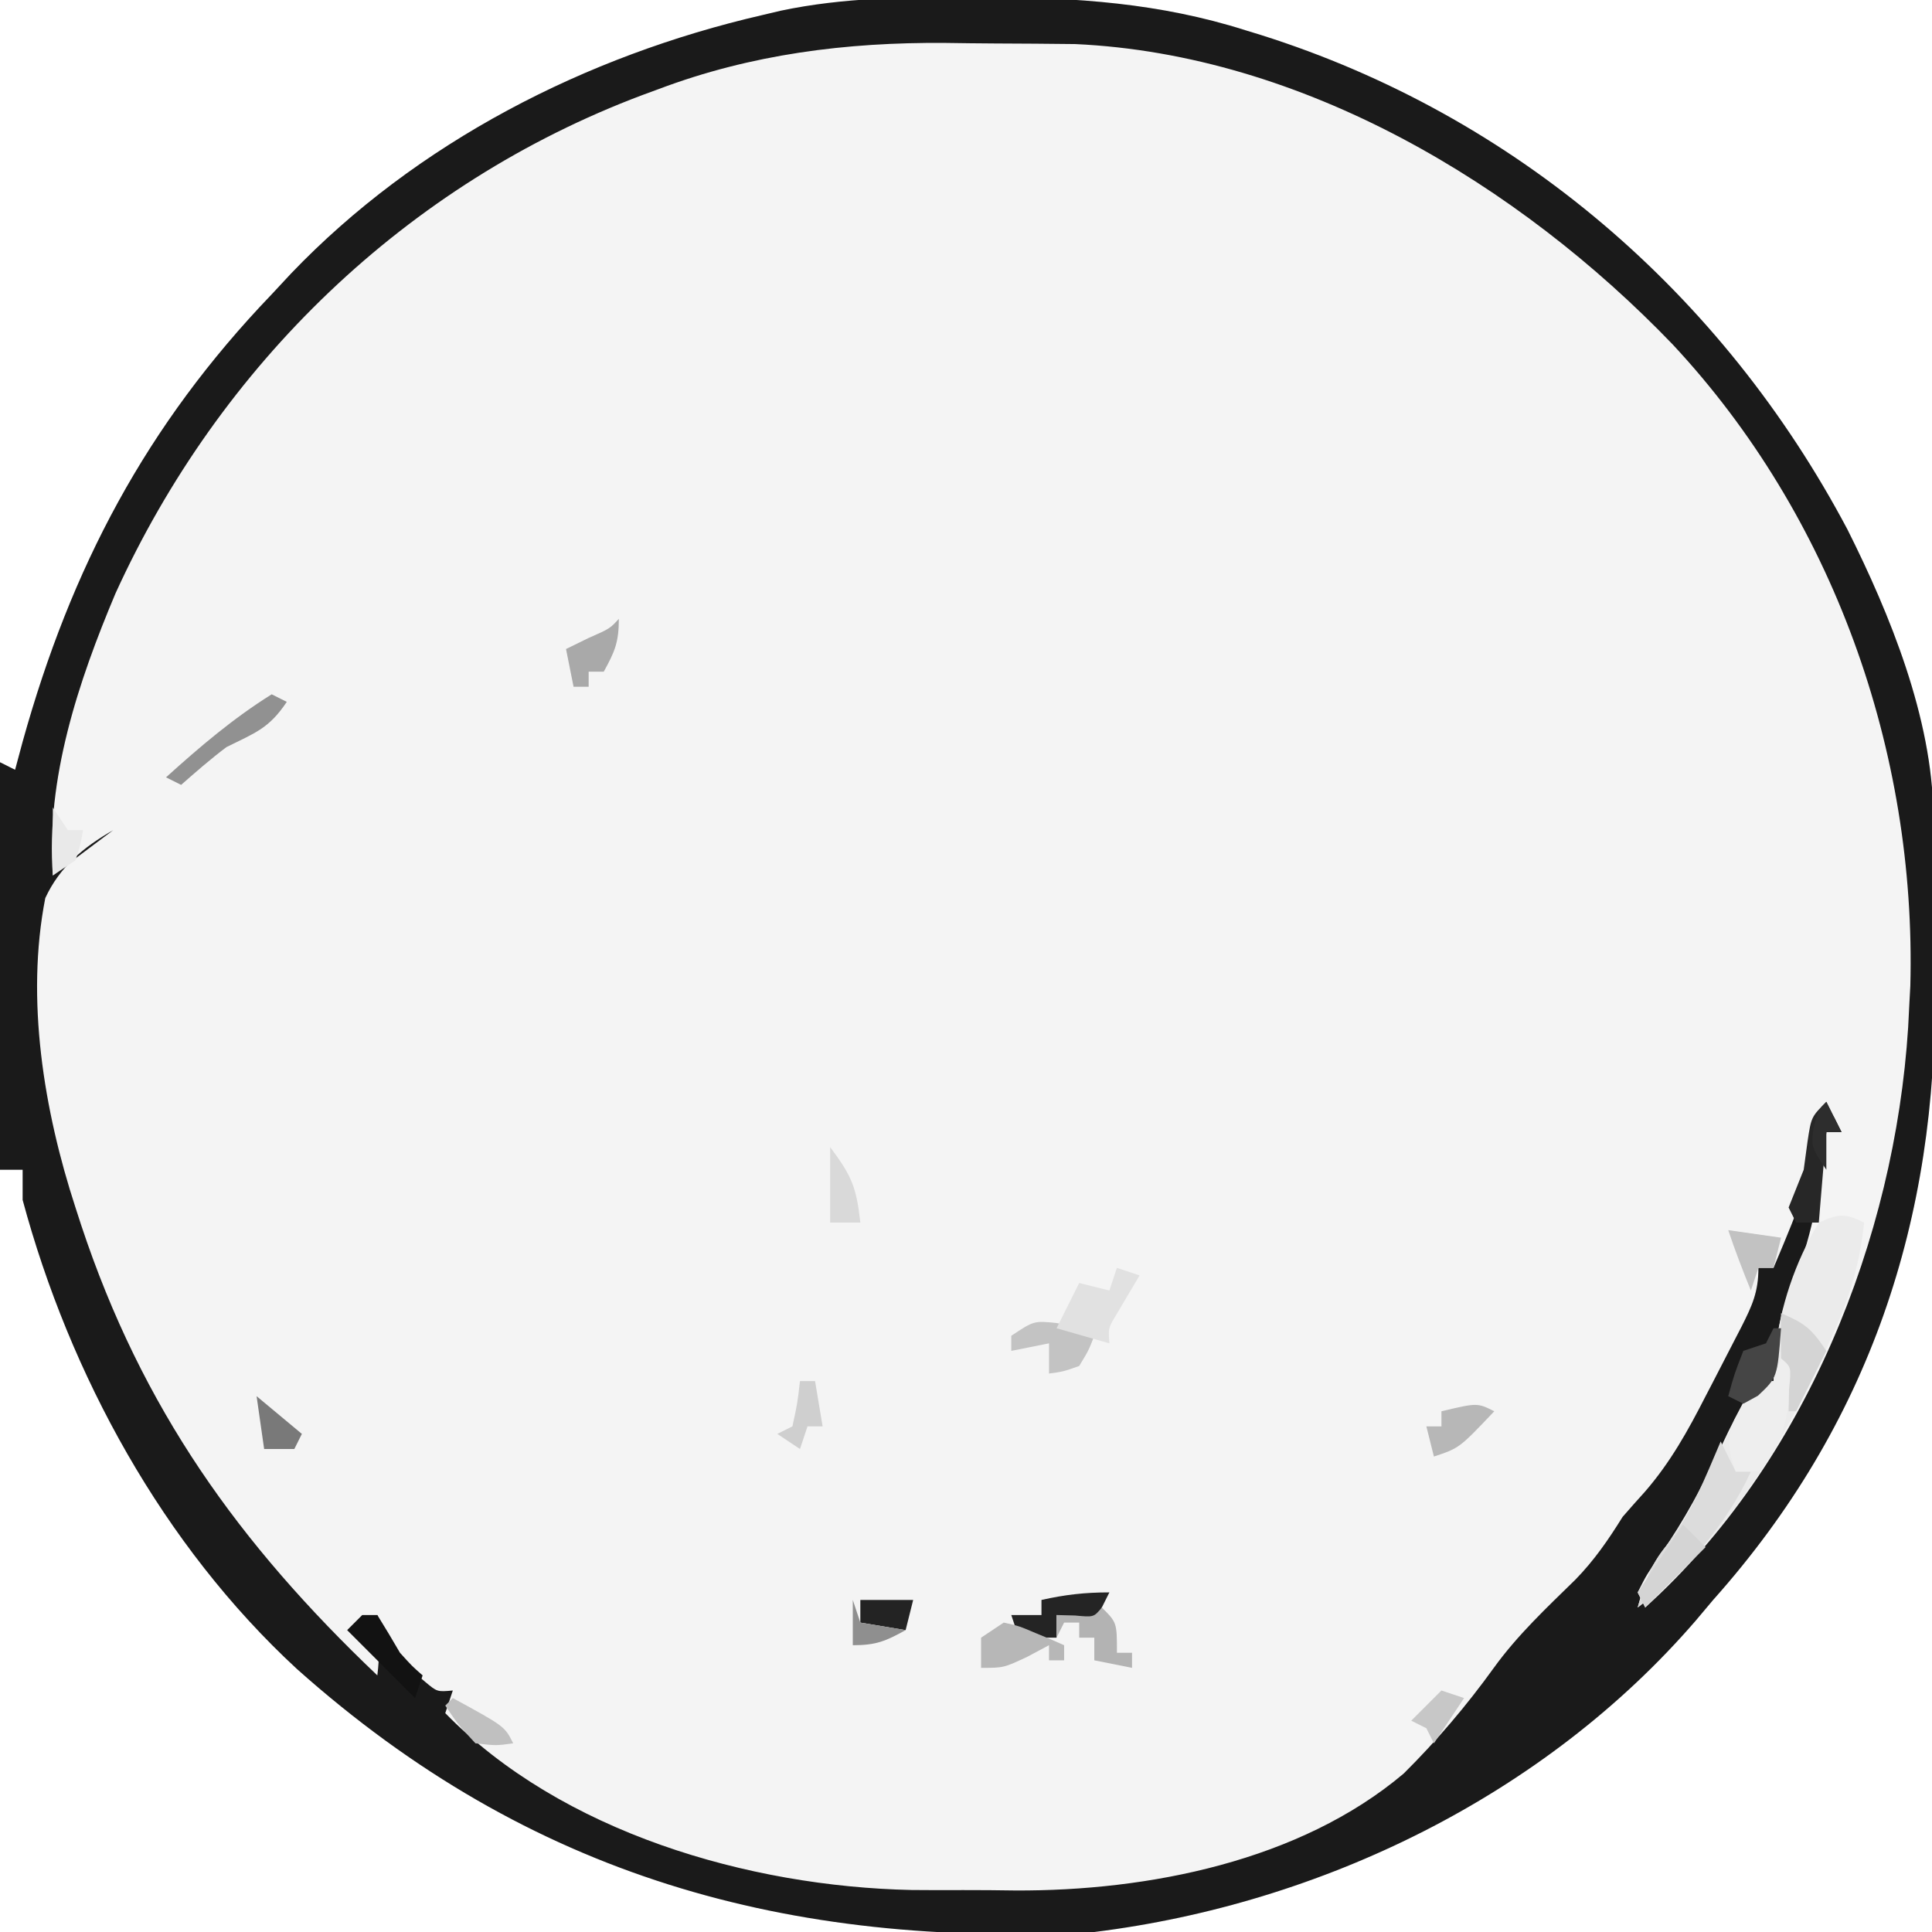
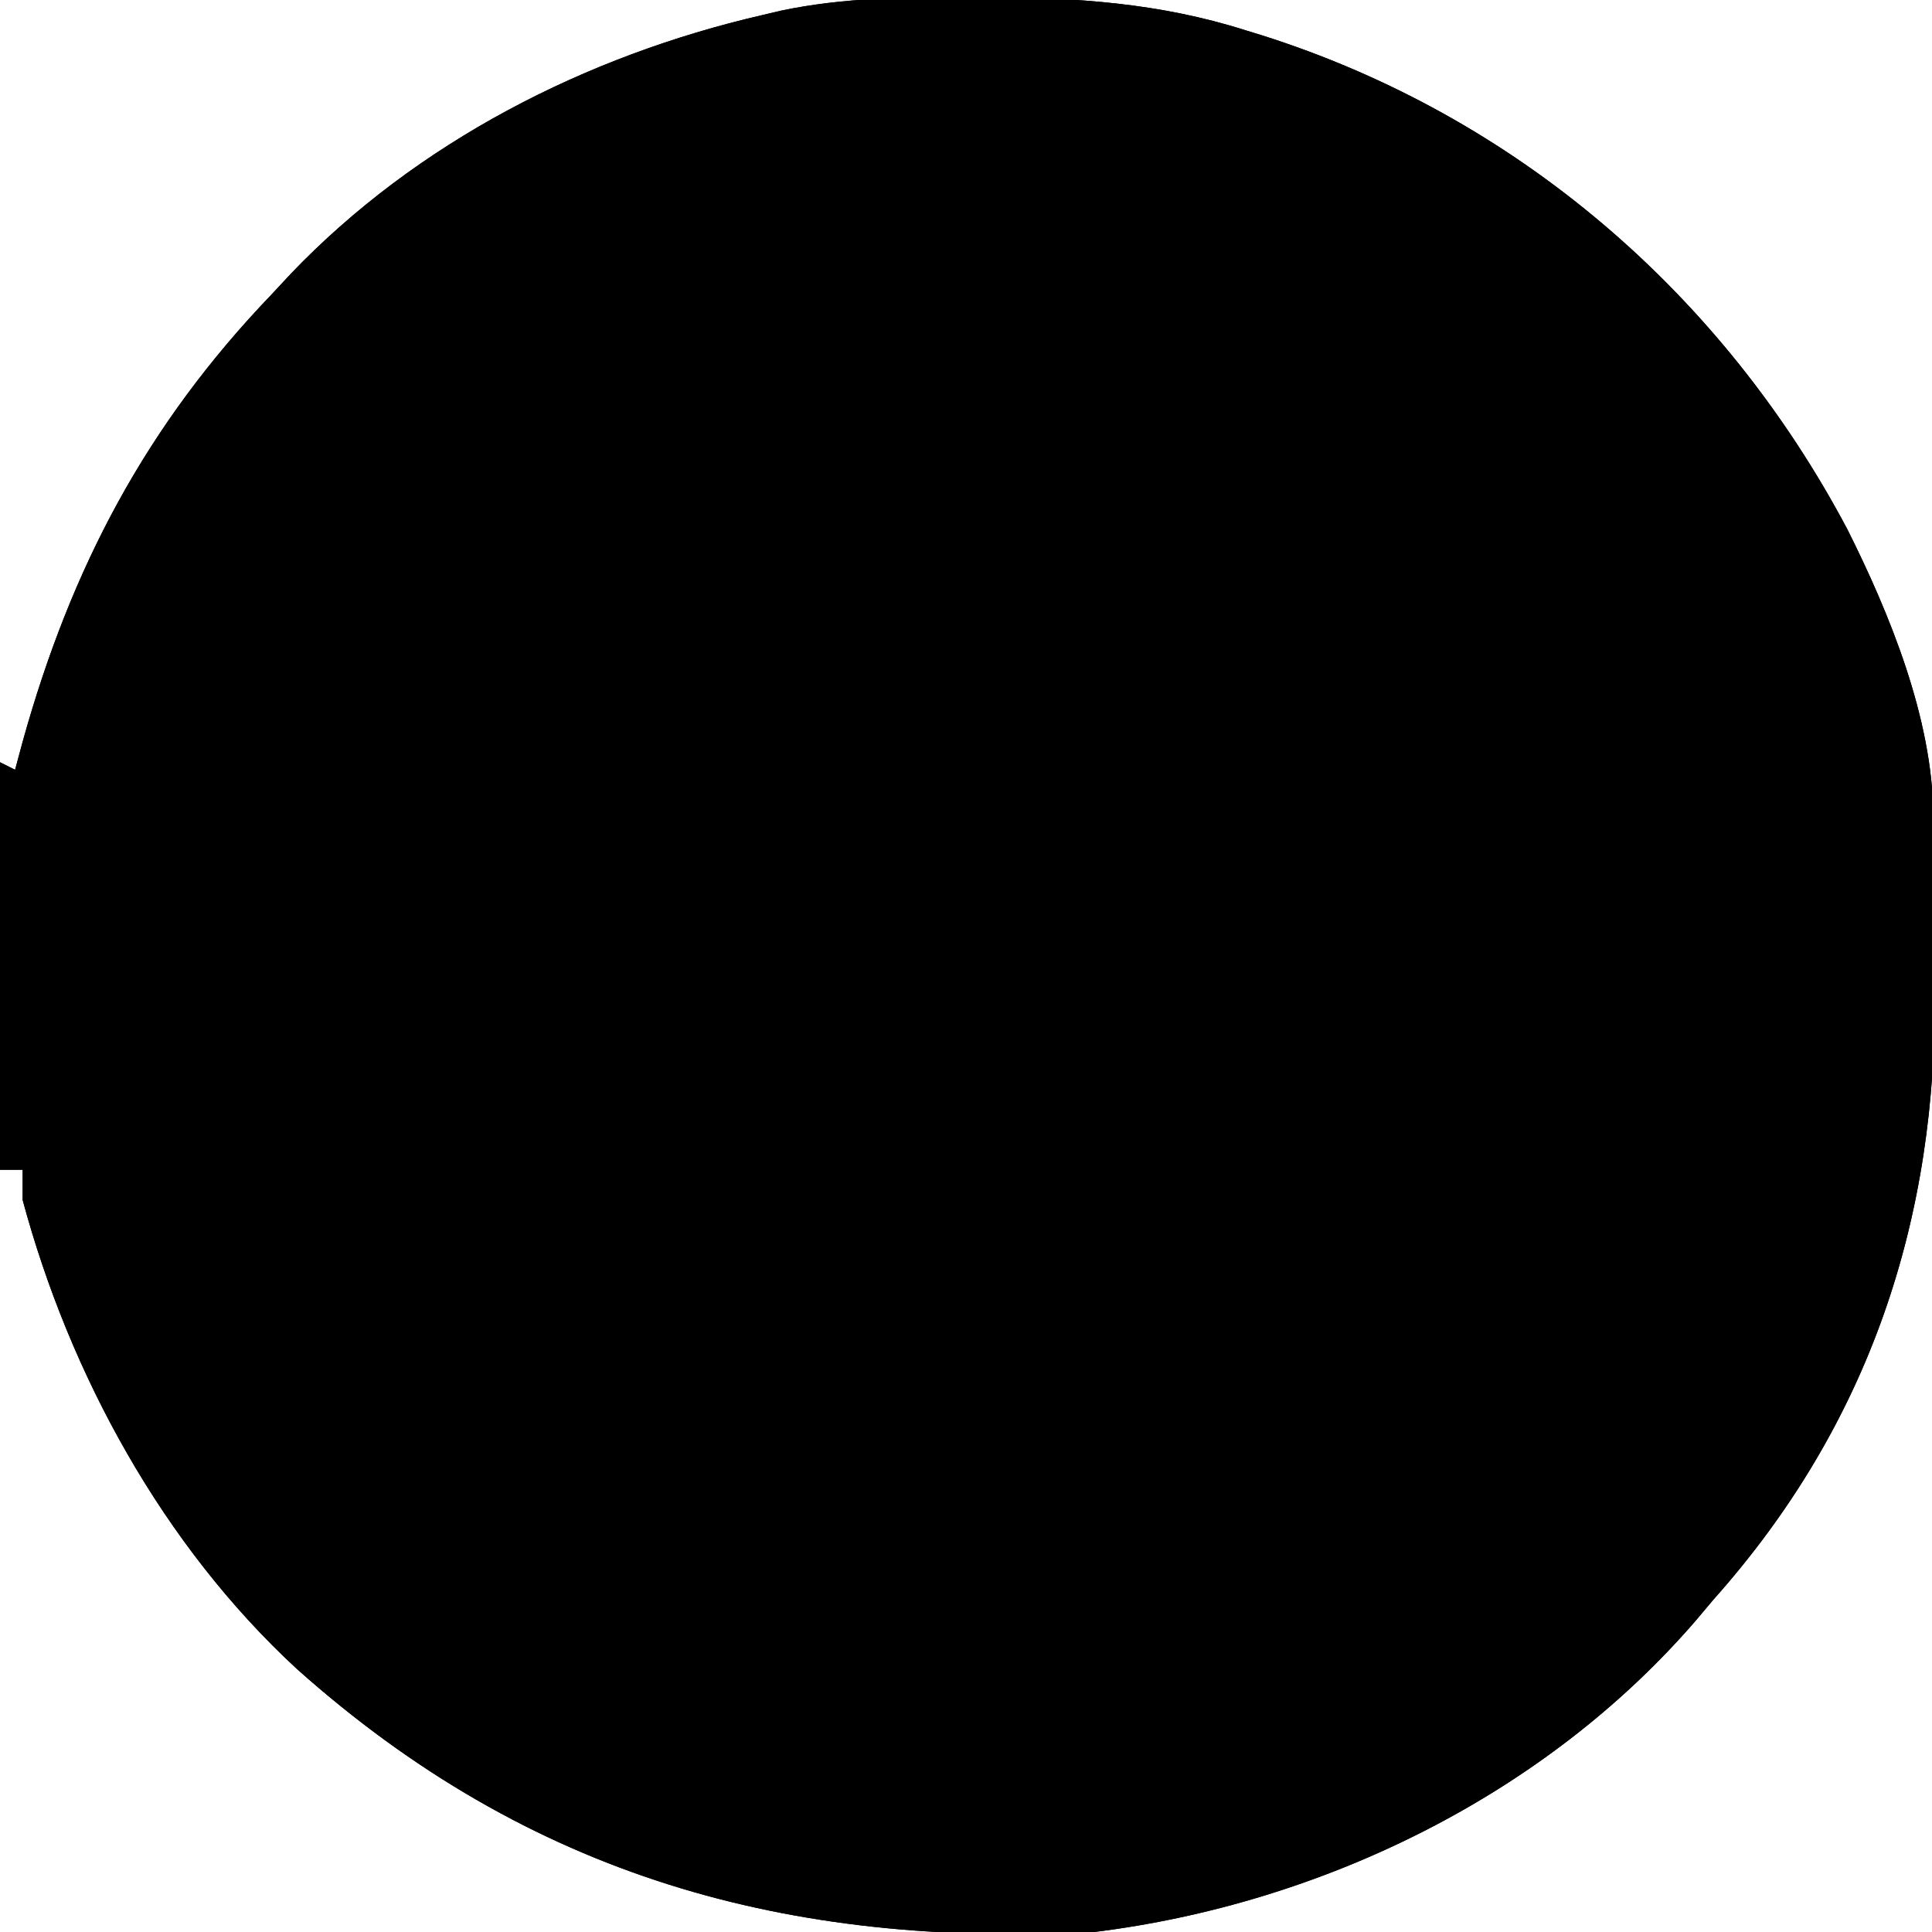
- <svg xmlns="http://www.w3.org/2000/svg" version="1.1" width="256" height="256">
-   <path d="M0 0 C0.752 0.001 1.504 0.001 2.279 0.002 C14.075 0.041 25.201 0.784 36.5 4.375 C37.165 4.579 37.83 4.782 38.515 4.992 C72.348 15.65 99.781 39.336 116.3 70.54 C121.946 81.804 127.526 95.529 127.677 108.279 C127.69 109.228 127.703 110.177 127.716 111.154 C127.727 112.681 127.727 112.681 127.738 114.238 C127.746 115.303 127.754 116.368 127.763 117.465 C127.777 119.722 127.787 121.979 127.795 124.236 C127.807 126.517 127.827 128.799 127.857 131.08 C128.257 161.831 119.219 189.154 98.5 212.375 C97.363 213.727 97.363 213.727 96.203 215.105 C76.227 238.248 46.672 252.629 16.5 256.375 C-24.043 258.476 -58.297 249.059 -89.148 221.531 C-106.884 205.163 -119.247 182.571 -125.5 159.375 C-125.5 158.055 -125.5 156.735 -125.5 155.375 C-126.49 155.375 -127.48 155.375 -128.5 155.375 C-128.5 137.555 -128.5 119.735 -128.5 101.375 C-127.84 101.705 -127.18 102.035 -126.5 102.375 C-126.171 101.152 -125.843 99.928 -125.504 98.668 C-119.083 75.595 -109.138 56.709 -92.5 39.375 C-91.658 38.47 -90.816 37.565 -89.949 36.633 C-73.28 19.216 -50.877 7.766 -27.5 2.375 C-26.287 2.088 -26.287 2.088 -25.05 1.795 C-16.743 0.044 -8.449 -0.023 0 0 Z M-127.5 149.375 C-126.5 152.375 -126.5 152.375 -126.5 152.375 Z " fill="#F4F4F4" transform="translate(128.5,-0.375)" />
-   <path d="M0 0 C0.752 0.001 1.504 0.001 2.279 0.002 C14.075 0.041 25.201 0.784 36.5 4.375 C37.165 4.579 37.83 4.782 38.515 4.992 C72.348 15.65 99.781 39.336 116.3 70.54 C121.946 81.804 127.526 95.529 127.677 108.279 C127.69 109.228 127.703 110.177 127.716 111.154 C127.727 112.681 127.727 112.681 127.738 114.238 C127.746 115.303 127.754 116.368 127.763 117.465 C127.777 119.722 127.787 121.979 127.795 124.236 C127.807 126.517 127.827 128.799 127.857 131.08 C128.257 161.831 119.219 189.154 98.5 212.375 C97.363 213.727 97.363 213.727 96.203 215.105 C76.227 238.248 46.672 252.629 16.5 256.375 C-24.043 258.476 -58.297 249.059 -89.148 221.531 C-106.884 205.163 -119.247 182.571 -125.5 159.375 C-125.5 158.055 -125.5 156.735 -125.5 155.375 C-126.49 155.375 -127.48 155.375 -128.5 155.375 C-128.5 137.555 -128.5 119.735 -128.5 101.375 C-127.84 101.705 -127.18 102.035 -126.5 102.375 C-126.171 101.152 -125.843 99.928 -125.504 98.668 C-119.083 75.595 -109.138 56.709 -92.5 39.375 C-91.658 38.47 -90.816 37.565 -89.949 36.633 C-73.28 19.216 -50.877 7.766 -27.5 2.375 C-26.287 2.088 -26.287 2.088 -25.05 1.795 C-16.743 0.044 -8.449 -0.023 0 0 Z M-41.25 12.188 C-41.954 12.446 -42.658 12.705 -43.384 12.971 C-74.635 24.723 -99.404 48.713 -113.199 79.008 C-118.125 90.696 -122.432 103.564 -121.5 116.375 C-118.86 114.395 -116.22 112.415 -113.5 110.375 C-117.434 112.623 -120.579 115.227 -122.5 119.375 C-125.122 132.775 -122.691 147.532 -118.5 160.375 C-118.248 161.152 -117.996 161.929 -117.736 162.73 C-109.67 187.03 -96.879 204.887 -78.5 222.375 C-78.168 219.372 -78.168 219.372 -80 217.688 C-80.495 217.254 -80.99 216.821 -81.5 216.375 C-80.51 215.715 -79.52 215.055 -78.5 214.375 C-78.406 214.968 -78.312 215.561 -78.215 216.172 C-77.341 218.866 -76.233 219.838 -74.062 221.625 C-73.445 222.146 -72.828 222.667 -72.191 223.203 C-70.569 224.565 -70.569 224.565 -68.5 224.375 C-68.83 225.365 -69.16 226.355 -69.5 227.375 C-54.055 243.165 -29.33 250.349 -7.723 250.809 C-5.437 250.831 -3.152 250.834 -0.866 250.821 C1.433 250.813 3.73 250.841 6.029 250.873 C23.61 250.956 43.753 246.995 57.5 235.375 C61.884 231.02 65.826 226.386 69.438 221.375 C72.585 217.019 76.409 213.439 80.242 209.691 C82.749 207.119 84.605 204.42 86.5 201.375 C87.466 200.259 88.446 199.156 89.438 198.062 C92.834 194.156 95.152 189.97 97.5 185.375 C97.796 184.807 98.092 184.239 98.397 183.654 C99.377 181.773 100.347 179.888 101.312 178 C101.627 177.393 101.941 176.786 102.265 176.16 C103.68 173.351 104.5 171.567 104.5 168.375 C105.16 168.375 105.82 168.375 106.5 168.375 C110.593 158.657 110.593 158.657 112.5 148.375 C113.16 148.375 113.82 148.375 114.5 148.375 C114.83 149.035 115.16 149.695 115.5 150.375 C114.84 150.375 114.18 150.375 113.5 150.375 C113.402 151.27 113.304 152.164 113.203 153.086 C112.358 159.918 111.189 165.761 108.387 172.043 C106.964 175.785 106.757 179.397 106.5 183.375 C105.51 183.705 104.52 184.035 103.5 184.375 C102.069 186.922 100.791 189.42 99.562 192.062 C97.179 197.11 94.718 201.785 91.5 206.375 C89.71 208.994 89.71 208.994 88.5 211.375 C88.83 212.035 89.16 212.695 89.5 213.375 C110.672 194.28 122.55 164.566 124.34 136.508 C124.393 135.474 124.446 134.44 124.5 133.375 C124.543 132.589 124.585 131.802 124.629 130.992 C125.441 99.91 114.376 68.761 93.125 46 C72.769 24.824 44.129 7.584 13.952 6.214 C10.434 6.176 6.917 6.144 3.4 6.135 C1.166 6.125 -1.067 6.094 -3.301 6.062 C-16.34 5.965 -28.975 7.55 -41.25 12.188 Z M-127.5 149.375 C-126.5 152.375 -126.5 152.375 -126.5 152.375 Z " fill="#1A1A1A" transform="translate(128.5,-0.375)" />
-   <path d="M0 0 C-0.541 5.302 -1.867 9.754 -4.062 14.625 C-4.372 15.319 -4.681 16.012 -5 16.727 C-10.862 29.528 -18.6 42.45 -30 51 C-29.104 47.789 -28.322 45.388 -26.18 42.801 C-23.511 39.371 -21.746 35.78 -19.875 31.875 C-19.187 30.455 -18.497 29.036 -17.805 27.617 C-17.505 26.994 -17.206 26.372 -16.898 25.73 C-16 24 -16 24 -14 21 C-13.34 21 -12.68 21 -12 21 C-11.907 19.144 -11.907 19.144 -11.812 17.25 C-11.135 11.173 -9.158 5.243 -6 0 C-3.385 -1.16 -2.575 -1.287 0 0 Z " fill="#EBEBEB" transform="translate(247,162)" />
-   <path d="M0 0 C0.66 1.32 1.32 2.64 2 4 C2.66 4 3.32 4 4 4 C0.637 11.27 -4.655 17.203 -11 22 C-10.106 18.795 -9.326 16.394 -7.188 13.812 C-3.931 9.625 -2.076 4.857 0 0 Z " fill="#DCDCDC" transform="translate(228,191)" />
-   <path d="M0 0 C0.66 0.33 1.32 0.66 2 1 C0.125 11.125 0.125 11.125 -3 15 C-3.99 15 -4.98 15 -6 15 C-6.947 12.395 -7.302 10.693 -6.176 8.109 C-5.171 6.374 -4.089 4.684 -3 3 C-2.34 3 -1.68 3 -1 3 C-0.67 2.01 -0.34 1.02 0 0 Z " fill="#EEEEEE" transform="translate(236,180)" />
-   <path d="M0 0 C2.938 0.688 2.938 0.688 4.938 1.688 C4.188 3.625 4.188 3.625 2.938 5.688 C0.812 6.438 0.812 6.438 -1.062 6.688 C-1.062 5.367 -1.062 4.048 -1.062 2.688 C-2.712 3.018 -4.362 3.348 -6.062 3.688 C-6.062 3.027 -6.062 2.368 -6.062 1.688 C-3.062 -0.312 -3.062 -0.312 0 0 Z " fill="#C3C3C3" transform="translate(140.0625,175.3125)" />
-   <path d="M0 0 C3.161 1.37 3.993 1.989 6 5 C4.68 7.64 3.36 10.28 2 13 C1.67 13 1.34 13 1 13 C1.021 12.031 1.041 11.061 1.062 10.062 C1.356 7.125 1.356 7.125 0 6 C-0.041 4 -0.043 2 0 0 Z " fill="#D4D4D4" transform="translate(236,174)" />
-   <path d="M0 0 C0.99 0.33 1.98 0.66 3 1 C1.958 2.758 0.917 4.516 -0.125 6.273 C-1.151 7.975 -1.151 7.975 -1 10 C-3.31 9.34 -5.62 8.68 -8 8 C-7.01 6.02 -6.02 4.04 -5 2 C-3.68 2.33 -2.36 2.66 -1 3 C-0.67 2.01 -0.34 1.02 0 0 Z " fill="#E1E1E1" transform="translate(148,168)" />
-   <path d="M0 0 C-0.66 1.32 -1.32 2.64 -2 4 C-3.65 3.67 -5.3 3.34 -7 3 C-7 3.99 -7 4.98 -7 6 C-8.65 6 -10.3 6 -12 6 C-12.33 5.01 -12.66 4.02 -13 3 C-11.68 3 -10.36 3 -9 3 C-9 2.34 -9 1.68 -9 1 C-5.847 0.299 -3.273 0 0 0 Z " fill="#242424" transform="translate(147,211)" />
-   <path d="M0 0 C0.66 1.32 1.32 2.64 2 4 C1.34 4 0.68 4 0 4 C-0.33 7.96 -0.66 11.92 -1 16 C-1.99 16 -2.98 16 -4 16 C-4.33 15.34 -4.66 14.68 -5 14 C-4.333 12.333 -3.667 10.667 -3 9 C-2.835 7.783 -2.67 6.566 -2.5 5.312 C-2 2 -2 2 0 0 Z " fill="#272727" transform="translate(242,146)" />
-   <path d="M0 0 C2.043 0.461 2.043 0.461 4.188 1.375 C4.903 1.671 5.618 1.968 6.355 2.273 C7.17 2.633 7.17 2.633 8 3 C8 3.66 8 4.32 8 5 C7.34 5 6.68 5 6 5 C6 4.34 6 3.68 6 3 C5.072 3.495 4.144 3.99 3.188 4.5 C0 6 0 6 -3 6 C-3 4.68 -3 3.36 -3 2 C-2.01 1.34 -1.02 0.68 0 0 Z " fill="#B7B7B7" transform="translate(133,215)" />
-   <path d="M0 0 C2 2 2 2 2 6 C2.66 6 3.32 6 4 6 C4 6.66 4 7.32 4 8 C2.35 7.67 0.7 7.34 -1 7 C-1 6.01 -1 5.02 -1 4 C-1.66 4 -2.32 4 -3 4 C-3 3.34 -3 2.68 -3 2 C-3.66 2 -4.32 2 -5 2 C-5.33 2.66 -5.66 3.32 -6 4 C-6 3.01 -6 2.02 -6 1 C-4.793 1.031 -4.793 1.031 -3.562 1.062 C-1.066 1.296 -1.066 1.296 0 0 Z " fill="#B3B3B3" transform="translate(146,213)" />
-   <path d="M0 0 C0.33 0 0.66 0 1 0 C0.508 6.523 0.508 6.523 -2.062 8.938 C-2.702 9.288 -3.341 9.639 -4 10 C-4.66 9.67 -5.32 9.34 -6 9 C-5.188 6.062 -5.188 6.062 -4 3 C-3.01 2.67 -2.02 2.34 -1 2 C-0.67 1.34 -0.34 0.68 0 0 Z " fill="#454545" transform="translate(235,176)" />
-   <path d="M0 0 C0.66 0 1.32 0 2 0 C3.026 1.651 4.023 3.32 5 5 C6.582 6.751 6.582 6.751 8 8 C7.67 8.99 7.34 9.98 7 11 C4.03 8.03 1.06 5.06 -2 2 C-1.34 1.34 -0.68 0.68 0 0 Z " fill="#121212" transform="translate(48,214)" />
-   <path d="M0 0 C0.99 0.99 1.98 1.98 3 3 C0.36 5.64 -2.28 8.28 -5 11 C-5.33 10.34 -5.66 9.68 -6 9 C-4 6 -2 3 0 0 Z " fill="#D4D4D4" transform="translate(223,202)" />
-   <path d="M0 0 C-4.625 4.875 -4.625 4.875 -8 6 C-8.33 4.68 -8.66 3.36 -9 2 C-8.34 2 -7.68 2 -7 2 C-7 1.34 -7 0.68 -7 0 C-2.25 -1.125 -2.25 -1.125 0 0 Z " fill="#B7B7B7" transform="translate(198,187)" />
-   <path d="M0 0 C0.66 0.33 1.32 0.66 2 1 C-0.375 4.562 -2.217 5.108 -6 7 C-8.096 8.579 -10.029 10.263 -12 12 C-12.66 11.67 -13.32 11.34 -14 11 C-9.527 6.958 -5.117 3.198 0 0 Z " fill="#919191" transform="translate(36,92)" />
-   <path d="M0 0 C0 3.106 -0.539 4.353 -2 7 C-2.66 7 -3.32 7 -4 7 C-4 7.66 -4 8.32 -4 9 C-4.66 9 -5.32 9 -6 9 C-6.33 7.35 -6.66 5.7 -7 4 C-6.031 3.526 -5.061 3.051 -4.062 2.562 C-1.195 1.298 -1.195 1.298 0 0 Z " fill="#A9A9A9" transform="translate(82,82)" />
-   <path d="M0 0 C2.31 0.33 4.62 0.66 7 1 C6.67 2.32 6.34 3.64 6 5 C5.34 5 4.68 5 4 5 C3.67 5.99 3.34 6.98 3 8 C1.925 5.348 0.905 2.716 0 0 Z " fill="#C2C2C2" transform="translate(229,163)" />
-   <path d="M0 0 C2.925 3.9 3.475 5.383 4 10 C2.68 10 1.36 10 0 10 C0 6.7 0 3.4 0 0 Z " fill="#D9D9D9" transform="translate(110,152)" />
-   <path d="M0 0 C2.31 0 4.62 0 7 0 C6.67 1.32 6.34 2.64 6 4 C3.03 3.505 3.03 3.505 0 3 C0 2.01 0 1.02 0 0 Z " fill="#232323" transform="translate(114,212)" />
-   <path d="M0 0 C0.99 0.33 1.98 0.66 3 1 C1.02 3.97 1.02 3.97 -1 7 C-1.33 6.34 -1.66 5.68 -2 5 C-2.66 4.67 -3.32 4.34 -4 4 C-2.68 2.68 -1.36 1.36 0 0 Z " fill="#C7C7C7" transform="translate(191,224)" />
-   <path d="M0 0 C6.875 3.75 6.875 3.75 8 6 C5.75 6.312 5.75 6.312 3 6 C0.688 3.5 0.688 3.5 -1 1 C-0.67 0.67 -0.34 0.34 0 0 Z " fill="#C0C0C0" transform="translate(60,225)" />
-   <path d="M0 0 C0.66 0 1.32 0 2 0 C2.33 1.98 2.66 3.96 3 6 C2.34 6 1.68 6 1 6 C0.67 6.99 0.34 7.98 0 9 C-0.99 8.34 -1.98 7.68 -3 7 C-2.34 6.67 -1.68 6.34 -1 6 C-0.342 2.971 -0.342 2.971 0 0 Z " fill="#CFCFCF" transform="translate(106,183)" />
-   <path d="M0 0 C0.99 1.485 0.99 1.485 2 3 C2.66 3 3.32 3 4 3 C3.688 4.875 3.688 4.875 3 7 C2.01 7.66 1.02 8.32 0 9 C0 6.03 0 3.06 0 0 Z " fill="#E9E9E9" transform="translate(7,107)" />
-   <path d="M0 0 C0.33 0.99 0.66 1.98 1 3 C3.97 3.495 3.97 3.495 7 4 C4.353 5.461 3.106 6 0 6 C0 4.02 0 2.04 0 0 Z " fill="#8F8F8F" transform="translate(113,212)" />
-   <path d="M0 0 C1.98 1.65 3.96 3.3 6 5 C5.67 5.66 5.34 6.32 5 7 C3.68 7 2.36 7 1 7 C0.67 4.69 0.34 2.38 0 0 Z " fill="#797979" transform="translate(34,185)" />
-   <path d="M0 0 C0.66 1.32 1.32 2.64 2 4 C1.34 4 0.68 4 0 4 C0 5.65 0 7.3 0 9 C-2 6 -2 6 -1.688 3.375 C-1 1 -1 1 0 0 Z " fill="#2D2D2D" transform="translate(242,146)" />
+ <svg xmlns="http://www.w3.org/2000/svg" version="1.1" width="256" height="256" transform="rotate(0) scale(1, 1)">
+   <path d="M0 0 C0.752 0.001 1.504 0.001 2.279 0.002 C14.075 0.041 25.201 0.784 36.5 4.375 C37.165 4.579 37.83 4.782 38.515 4.992 C72.348 15.65 99.781 39.336 116.3 70.54 C121.946 81.804 127.526 95.529 127.677 108.279 C127.69 109.228 127.703 110.177 127.716 111.154 C127.727 112.681 127.727 112.681 127.738 114.238 C127.746 115.303 127.754 116.368 127.763 117.465 C127.777 119.722 127.787 121.979 127.795 124.236 C127.807 126.517 127.827 128.799 127.857 131.08 C128.257 161.831 119.219 189.154 98.5 212.375 C97.363 213.727 97.363 213.727 96.203 215.105 C76.227 238.248 46.672 252.629 16.5 256.375 C-24.043 258.476 -58.297 249.059 -89.148 221.531 C-106.884 205.163 -119.247 182.571 -125.5 159.375 C-125.5 158.055 -125.5 156.735 -125.5 155.375 C-126.49 155.375 -127.48 155.375 -128.5 155.375 C-128.5 137.555 -128.5 119.735 -128.5 101.375 C-127.84 101.705 -127.18 102.035 -126.5 102.375 C-126.171 101.152 -125.843 99.928 -125.504 98.668 C-119.083 75.595 -109.138 56.709 -92.5 39.375 C-91.658 38.47 -90.816 37.565 -89.949 36.633 C-73.28 19.216 -50.877 7.766 -27.5 2.375 C-26.287 2.088 -26.287 2.088 -25.05 1.795 C-16.743 0.044 -8.449 -0.023 0 0 Z M-127.5 149.375 C-126.5 152.375 -126.5 152.375 -126.5 152.375 Z " fill="currentColor" transform="translate(128.5,-0.375)" data-originalfillcolor="currentColor" />
+   <path d="M0 0 C0.752 0.001 1.504 0.001 2.279 0.002 C14.075 0.041 25.201 0.784 36.5 4.375 C37.165 4.579 37.83 4.782 38.515 4.992 C72.348 15.65 99.781 39.336 116.3 70.54 C121.946 81.804 127.526 95.529 127.677 108.279 C127.69 109.228 127.703 110.177 127.716 111.154 C127.727 112.681 127.727 112.681 127.738 114.238 C127.746 115.303 127.754 116.368 127.763 117.465 C127.777 119.722 127.787 121.979 127.795 124.236 C127.807 126.517 127.827 128.799 127.857 131.08 C128.257 161.831 119.219 189.154 98.5 212.375 C97.363 213.727 97.363 213.727 96.203 215.105 C76.227 238.248 46.672 252.629 16.5 256.375 C-24.043 258.476 -58.297 249.059 -89.148 221.531 C-106.884 205.163 -119.247 182.571 -125.5 159.375 C-125.5 158.055 -125.5 156.735 -125.5 155.375 C-126.49 155.375 -127.48 155.375 -128.5 155.375 C-128.5 137.555 -128.5 119.735 -128.5 101.375 C-127.84 101.705 -127.18 102.035 -126.5 102.375 C-126.171 101.152 -125.843 99.928 -125.504 98.668 C-119.083 75.595 -109.138 56.709 -92.5 39.375 C-91.658 38.47 -90.816 37.565 -89.949 36.633 C-73.28 19.216 -50.877 7.766 -27.5 2.375 C-26.287 2.088 -26.287 2.088 -25.05 1.795 C-16.743 0.044 -8.449 -0.023 0 0 Z M-41.25 12.188 C-41.954 12.446 -42.658 12.705 -43.384 12.971 C-74.635 24.723 -99.404 48.713 -113.199 79.008 C-118.125 90.696 -122.432 103.564 -121.5 116.375 C-118.86 114.395 -116.22 112.415 -113.5 110.375 C-117.434 112.623 -120.579 115.227 -122.5 119.375 C-125.122 132.775 -122.691 147.532 -118.5 160.375 C-118.248 161.152 -117.996 161.929 -117.736 162.73 C-109.67 187.03 -96.879 204.887 -78.5 222.375 C-78.168 219.372 -78.168 219.372 -80 217.688 C-80.495 217.254 -80.99 216.821 -81.5 216.375 C-80.51 215.715 -79.52 215.055 -78.5 214.375 C-78.406 214.968 -78.312 215.561 -78.215 216.172 C-77.341 218.866 -76.233 219.838 -74.062 221.625 C-73.445 222.146 -72.828 222.667 -72.191 223.203 C-70.569 224.565 -70.569 224.565 -68.5 224.375 C-68.83 225.365 -69.16 226.355 -69.5 227.375 C-54.055 243.165 -29.33 250.349 -7.723 250.809 C-5.437 250.831 -3.152 250.834 -0.866 250.821 C1.433 250.813 3.73 250.841 6.029 250.873 C23.61 250.956 43.753 246.995 57.5 235.375 C61.884 231.02 65.826 226.386 69.438 221.375 C72.585 217.019 76.409 213.439 80.242 209.691 C82.749 207.119 84.605 204.42 86.5 201.375 C87.466 200.259 88.446 199.156 89.438 198.062 C92.834 194.156 95.152 189.97 97.5 185.375 C97.796 184.807 98.092 184.239 98.397 183.654 C99.377 181.773 100.347 179.888 101.312 178 C101.627 177.393 101.941 176.786 102.265 176.16 C103.68 173.351 104.5 171.567 104.5 168.375 C105.16 168.375 105.82 168.375 106.5 168.375 C110.593 158.657 110.593 158.657 112.5 148.375 C113.16 148.375 113.82 148.375 114.5 148.375 C114.83 149.035 115.16 149.695 115.5 150.375 C114.84 150.375 114.18 150.375 113.5 150.375 C113.402 151.27 113.304 152.164 113.203 153.086 C112.358 159.918 111.189 165.761 108.387 172.043 C106.964 175.785 106.757 179.397 106.5 183.375 C105.51 183.705 104.52 184.035 103.5 184.375 C102.069 186.922 100.791 189.42 99.562 192.062 C97.179 197.11 94.718 201.785 91.5 206.375 C89.71 208.994 89.71 208.994 88.5 211.375 C88.83 212.035 89.16 212.695 89.5 213.375 C110.672 194.28 122.55 164.566 124.34 136.508 C124.393 135.474 124.446 134.44 124.5 133.375 C124.543 132.589 124.585 131.802 124.629 130.992 C125.441 99.91 114.376 68.761 93.125 46 C72.769 24.824 44.129 7.584 13.952 6.214 C10.434 6.176 6.917 6.144 3.4 6.135 C1.166 6.125 -1.067 6.094 -3.301 6.062 C-16.34 5.965 -28.975 7.55 -41.25 12.188 Z M-127.5 149.375 C-126.5 152.375 -126.5 152.375 -126.5 152.375 Z " fill="currentColor" transform="translate(128.5,-0.375)" data-originalfillcolor="currentColor" />
+   <path d="M0 0 C-0.541 5.302 -1.867 9.754 -4.062 14.625 C-4.372 15.319 -4.681 16.012 -5 16.727 C-10.862 29.528 -18.6 42.45 -30 51 C-29.104 47.789 -28.322 45.388 -26.18 42.801 C-23.511 39.371 -21.746 35.78 -19.875 31.875 C-19.187 30.455 -18.497 29.036 -17.805 27.617 C-17.505 26.994 -17.206 26.372 -16.898 25.73 C-16 24 -16 24 -14 21 C-13.34 21 -12.68 21 -12 21 C-11.907 19.144 -11.907 19.144 -11.812 17.25 C-11.135 11.173 -9.158 5.243 -6 0 C-3.385 -1.16 -2.575 -1.287 0 0 Z " fill="currentColor" transform="translate(247,162)" data-originalfillcolor="currentColor" />
+   <path d="M0 0 C0.66 1.32 1.32 2.64 2 4 C2.66 4 3.32 4 4 4 C0.637 11.27 -4.655 17.203 -11 22 C-10.106 18.795 -9.326 16.394 -7.188 13.812 C-3.931 9.625 -2.076 4.857 0 0 Z " fill="currentColor" transform="translate(228,191)" data-originalfillcolor="currentColor" />
+   <path d="M0 0 C0.66 0.33 1.32 0.66 2 1 C0.125 11.125 0.125 11.125 -3 15 C-3.99 15 -4.98 15 -6 15 C-6.947 12.395 -7.302 10.693 -6.176 8.109 C-5.171 6.374 -4.089 4.684 -3 3 C-2.34 3 -1.68 3 -1 3 C-0.67 2.01 -0.34 1.02 0 0 Z " fill="currentColor" transform="translate(236,180)" data-originalfillcolor="currentColor" />
+   <path d="M0 0 C2.938 0.688 2.938 0.688 4.938 1.688 C4.188 3.625 4.188 3.625 2.938 5.688 C0.812 6.438 0.812 6.438 -1.062 6.688 C-1.062 5.367 -1.062 4.048 -1.062 2.688 C-2.712 3.018 -4.362 3.348 -6.062 3.688 C-6.062 3.027 -6.062 2.368 -6.062 1.688 C-3.062 -0.312 -3.062 -0.312 0 0 Z " fill="currentColor" transform="translate(140.0625,175.3125)" data-originalfillcolor="currentColor" />
+   <path d="M0 0 C3.161 1.37 3.993 1.989 6 5 C4.68 7.64 3.36 10.28 2 13 C1.67 13 1.34 13 1 13 C1.021 12.031 1.041 11.061 1.062 10.062 C1.356 7.125 1.356 7.125 0 6 C-0.041 4 -0.043 2 0 0 Z " fill="currentColor" transform="translate(236,174)" data-originalfillcolor="currentColor" />
+   <path d="M0 0 C0.99 0.33 1.98 0.66 3 1 C1.958 2.758 0.917 4.516 -0.125 6.273 C-1.151 7.975 -1.151 7.975 -1 10 C-3.31 9.34 -5.62 8.68 -8 8 C-7.01 6.02 -6.02 4.04 -5 2 C-3.68 2.33 -2.36 2.66 -1 3 C-0.67 2.01 -0.34 1.02 0 0 Z " fill="currentColor" transform="translate(148,168)" data-originalfillcolor="currentColor" />
+   <path d="M0 0 C-0.66 1.32 -1.32 2.64 -2 4 C-3.65 3.67 -5.3 3.34 -7 3 C-7 3.99 -7 4.98 -7 6 C-8.65 6 -10.3 6 -12 6 C-12.33 5.01 -12.66 4.02 -13 3 C-11.68 3 -10.36 3 -9 3 C-9 2.34 -9 1.68 -9 1 C-5.847 0.299 -3.273 0 0 0 Z " fill="currentColor" transform="translate(147,211)" data-originalfillcolor="currentColor" />
+   <path d="M0 0 C0.66 1.32 1.32 2.64 2 4 C1.34 4 0.68 4 0 4 C-0.33 7.96 -0.66 11.92 -1 16 C-1.99 16 -2.98 16 -4 16 C-4.33 15.34 -4.66 14.68 -5 14 C-4.333 12.333 -3.667 10.667 -3 9 C-2.835 7.783 -2.67 6.566 -2.5 5.312 C-2 2 -2 2 0 0 Z " fill="currentColor" transform="translate(242,146)" data-originalfillcolor="currentColor" />
+   <path d="M0 0 C2.043 0.461 2.043 0.461 4.188 1.375 C4.903 1.671 5.618 1.968 6.355 2.273 C7.17 2.633 7.17 2.633 8 3 C8 3.66 8 4.32 8 5 C7.34 5 6.68 5 6 5 C6 4.34 6 3.68 6 3 C5.072 3.495 4.144 3.99 3.188 4.5 C0 6 0 6 -3 6 C-3 4.68 -3 3.36 -3 2 C-2.01 1.34 -1.02 0.68 0 0 Z " fill="currentColor" transform="translate(133,215)" data-originalfillcolor="currentColor" />
+   <path d="M0 0 C2 2 2 2 2 6 C2.66 6 3.32 6 4 6 C4 6.66 4 7.32 4 8 C2.35 7.67 0.7 7.34 -1 7 C-1 6.01 -1 5.02 -1 4 C-1.66 4 -2.32 4 -3 4 C-3 3.34 -3 2.68 -3 2 C-3.66 2 -4.32 2 -5 2 C-5.33 2.66 -5.66 3.32 -6 4 C-6 3.01 -6 2.02 -6 1 C-4.793 1.031 -4.793 1.031 -3.562 1.062 C-1.066 1.296 -1.066 1.296 0 0 Z " fill="currentColor" transform="translate(146,213)" data-originalfillcolor="currentColor" />
+   <path d="M0 0 C0.33 0 0.66 0 1 0 C0.508 6.523 0.508 6.523 -2.062 8.938 C-2.702 9.288 -3.341 9.639 -4 10 C-4.66 9.67 -5.32 9.34 -6 9 C-5.188 6.062 -5.188 6.062 -4 3 C-3.01 2.67 -2.02 2.34 -1 2 C-0.67 1.34 -0.34 0.68 0 0 Z " fill="currentColor" transform="translate(235,176)" data-originalfillcolor="currentColor" />
+   <path d="M0 0 C0.66 0 1.32 0 2 0 C3.026 1.651 4.023 3.32 5 5 C6.582 6.751 6.582 6.751 8 8 C7.67 8.99 7.34 9.98 7 11 C4.03 8.03 1.06 5.06 -2 2 C-1.34 1.34 -0.68 0.68 0 0 Z " fill="currentColor" transform="translate(48,214)" data-originalfillcolor="currentColor" />
+   <path d="M0 0 C0.99 0.99 1.98 1.98 3 3 C0.36 5.64 -2.28 8.28 -5 11 C-5.33 10.34 -5.66 9.68 -6 9 C-4 6 -2 3 0 0 Z " fill="currentColor" transform="translate(223,202)" data-originalfillcolor="currentColor" />
+   <path d="M0 0 C-4.625 4.875 -4.625 4.875 -8 6 C-8.33 4.68 -8.66 3.36 -9 2 C-8.34 2 -7.68 2 -7 2 C-7 1.34 -7 0.68 -7 0 C-2.25 -1.125 -2.25 -1.125 0 0 Z " fill="currentColor" transform="translate(198,187)" data-originalfillcolor="currentColor" />
+   <path d="M0 0 C0.66 0.33 1.32 0.66 2 1 C-0.375 4.562 -2.217 5.108 -6 7 C-8.096 8.579 -10.029 10.263 -12 12 C-12.66 11.67 -13.32 11.34 -14 11 C-9.527 6.958 -5.117 3.198 0 0 Z " fill="currentColor" transform="translate(36,92)" data-originalfillcolor="currentColor" />
+   <path d="M0 0 C0 3.106 -0.539 4.353 -2 7 C-2.66 7 -3.32 7 -4 7 C-4 7.66 -4 8.32 -4 9 C-4.66 9 -5.32 9 -6 9 C-6.33 7.35 -6.66 5.7 -7 4 C-6.031 3.526 -5.061 3.051 -4.062 2.562 C-1.195 1.298 -1.195 1.298 0 0 Z " fill="currentColor" transform="translate(82,82)" data-originalfillcolor="currentColor" />
+   <path d="M0 0 C2.31 0.33 4.62 0.66 7 1 C6.67 2.32 6.34 3.64 6 5 C5.34 5 4.68 5 4 5 C3.67 5.99 3.34 6.98 3 8 C1.925 5.348 0.905 2.716 0 0 Z " fill="currentColor" transform="translate(229,163)" data-originalfillcolor="currentColor" />
+   <path d="M0 0 C2.925 3.9 3.475 5.383 4 10 C2.68 10 1.36 10 0 10 C0 6.7 0 3.4 0 0 Z " fill="currentColor" transform="translate(110,152)" data-originalfillcolor="currentColor" />
+   <path d="M0 0 C2.31 0 4.62 0 7 0 C6.67 1.32 6.34 2.64 6 4 C3.03 3.505 3.03 3.505 0 3 C0 2.01 0 1.02 0 0 Z " fill="currentColor" transform="translate(114,212)" data-originalfillcolor="currentColor" />
+   <path d="M0 0 C0.99 0.33 1.98 0.66 3 1 C1.02 3.97 1.02 3.97 -1 7 C-1.33 6.34 -1.66 5.68 -2 5 C-2.66 4.67 -3.32 4.34 -4 4 C-2.68 2.68 -1.36 1.36 0 0 Z " fill="currentColor" transform="translate(191,224)" data-originalfillcolor="currentColor" />
+   <path d="M0 0 C6.875 3.75 6.875 3.75 8 6 C5.75 6.312 5.75 6.312 3 6 C0.688 3.5 0.688 3.5 -1 1 C-0.67 0.67 -0.34 0.34 0 0 Z " fill="currentColor" transform="translate(60,225)" data-originalfillcolor="currentColor" />
+   <path d="M0 0 C0.66 0 1.32 0 2 0 C2.33 1.98 2.66 3.96 3 6 C2.34 6 1.68 6 1 6 C0.67 6.99 0.34 7.98 0 9 C-0.99 8.34 -1.98 7.68 -3 7 C-2.34 6.67 -1.68 6.34 -1 6 C-0.342 2.971 -0.342 2.971 0 0 Z " fill="currentColor" transform="translate(106,183)" data-originalfillcolor="currentColor" />
+   <path d="M0 0 C0.99 1.485 0.99 1.485 2 3 C2.66 3 3.32 3 4 3 C3.688 4.875 3.688 4.875 3 7 C2.01 7.66 1.02 8.32 0 9 C0 6.03 0 3.06 0 0 Z " fill="currentColor" transform="translate(7,107)" data-originalfillcolor="currentColor" />
+   <path d="M0 0 C0.33 0.99 0.66 1.98 1 3 C3.97 3.495 3.97 3.495 7 4 C4.353 5.461 3.106 6 0 6 C0 4.02 0 2.04 0 0 Z " fill="currentColor" transform="translate(113,212)" data-originalfillcolor="currentColor" />
+   <path d="M0 0 C1.98 1.65 3.96 3.3 6 5 C5.67 5.66 5.34 6.32 5 7 C3.68 7 2.36 7 1 7 C0.67 4.69 0.34 2.38 0 0 Z " fill="currentColor" transform="translate(34,185)" data-originalfillcolor="currentColor" />
+   <path d="M0 0 C0.66 1.32 1.32 2.64 2 4 C1.34 4 0.68 4 0 4 C0 5.65 0 7.3 0 9 C-2 6 -2 6 -1.688 3.375 C-1 1 -1 1 0 0 Z " fill="currentColor" transform="translate(242,146)" data-originalfillcolor="currentColor" />
</svg>
